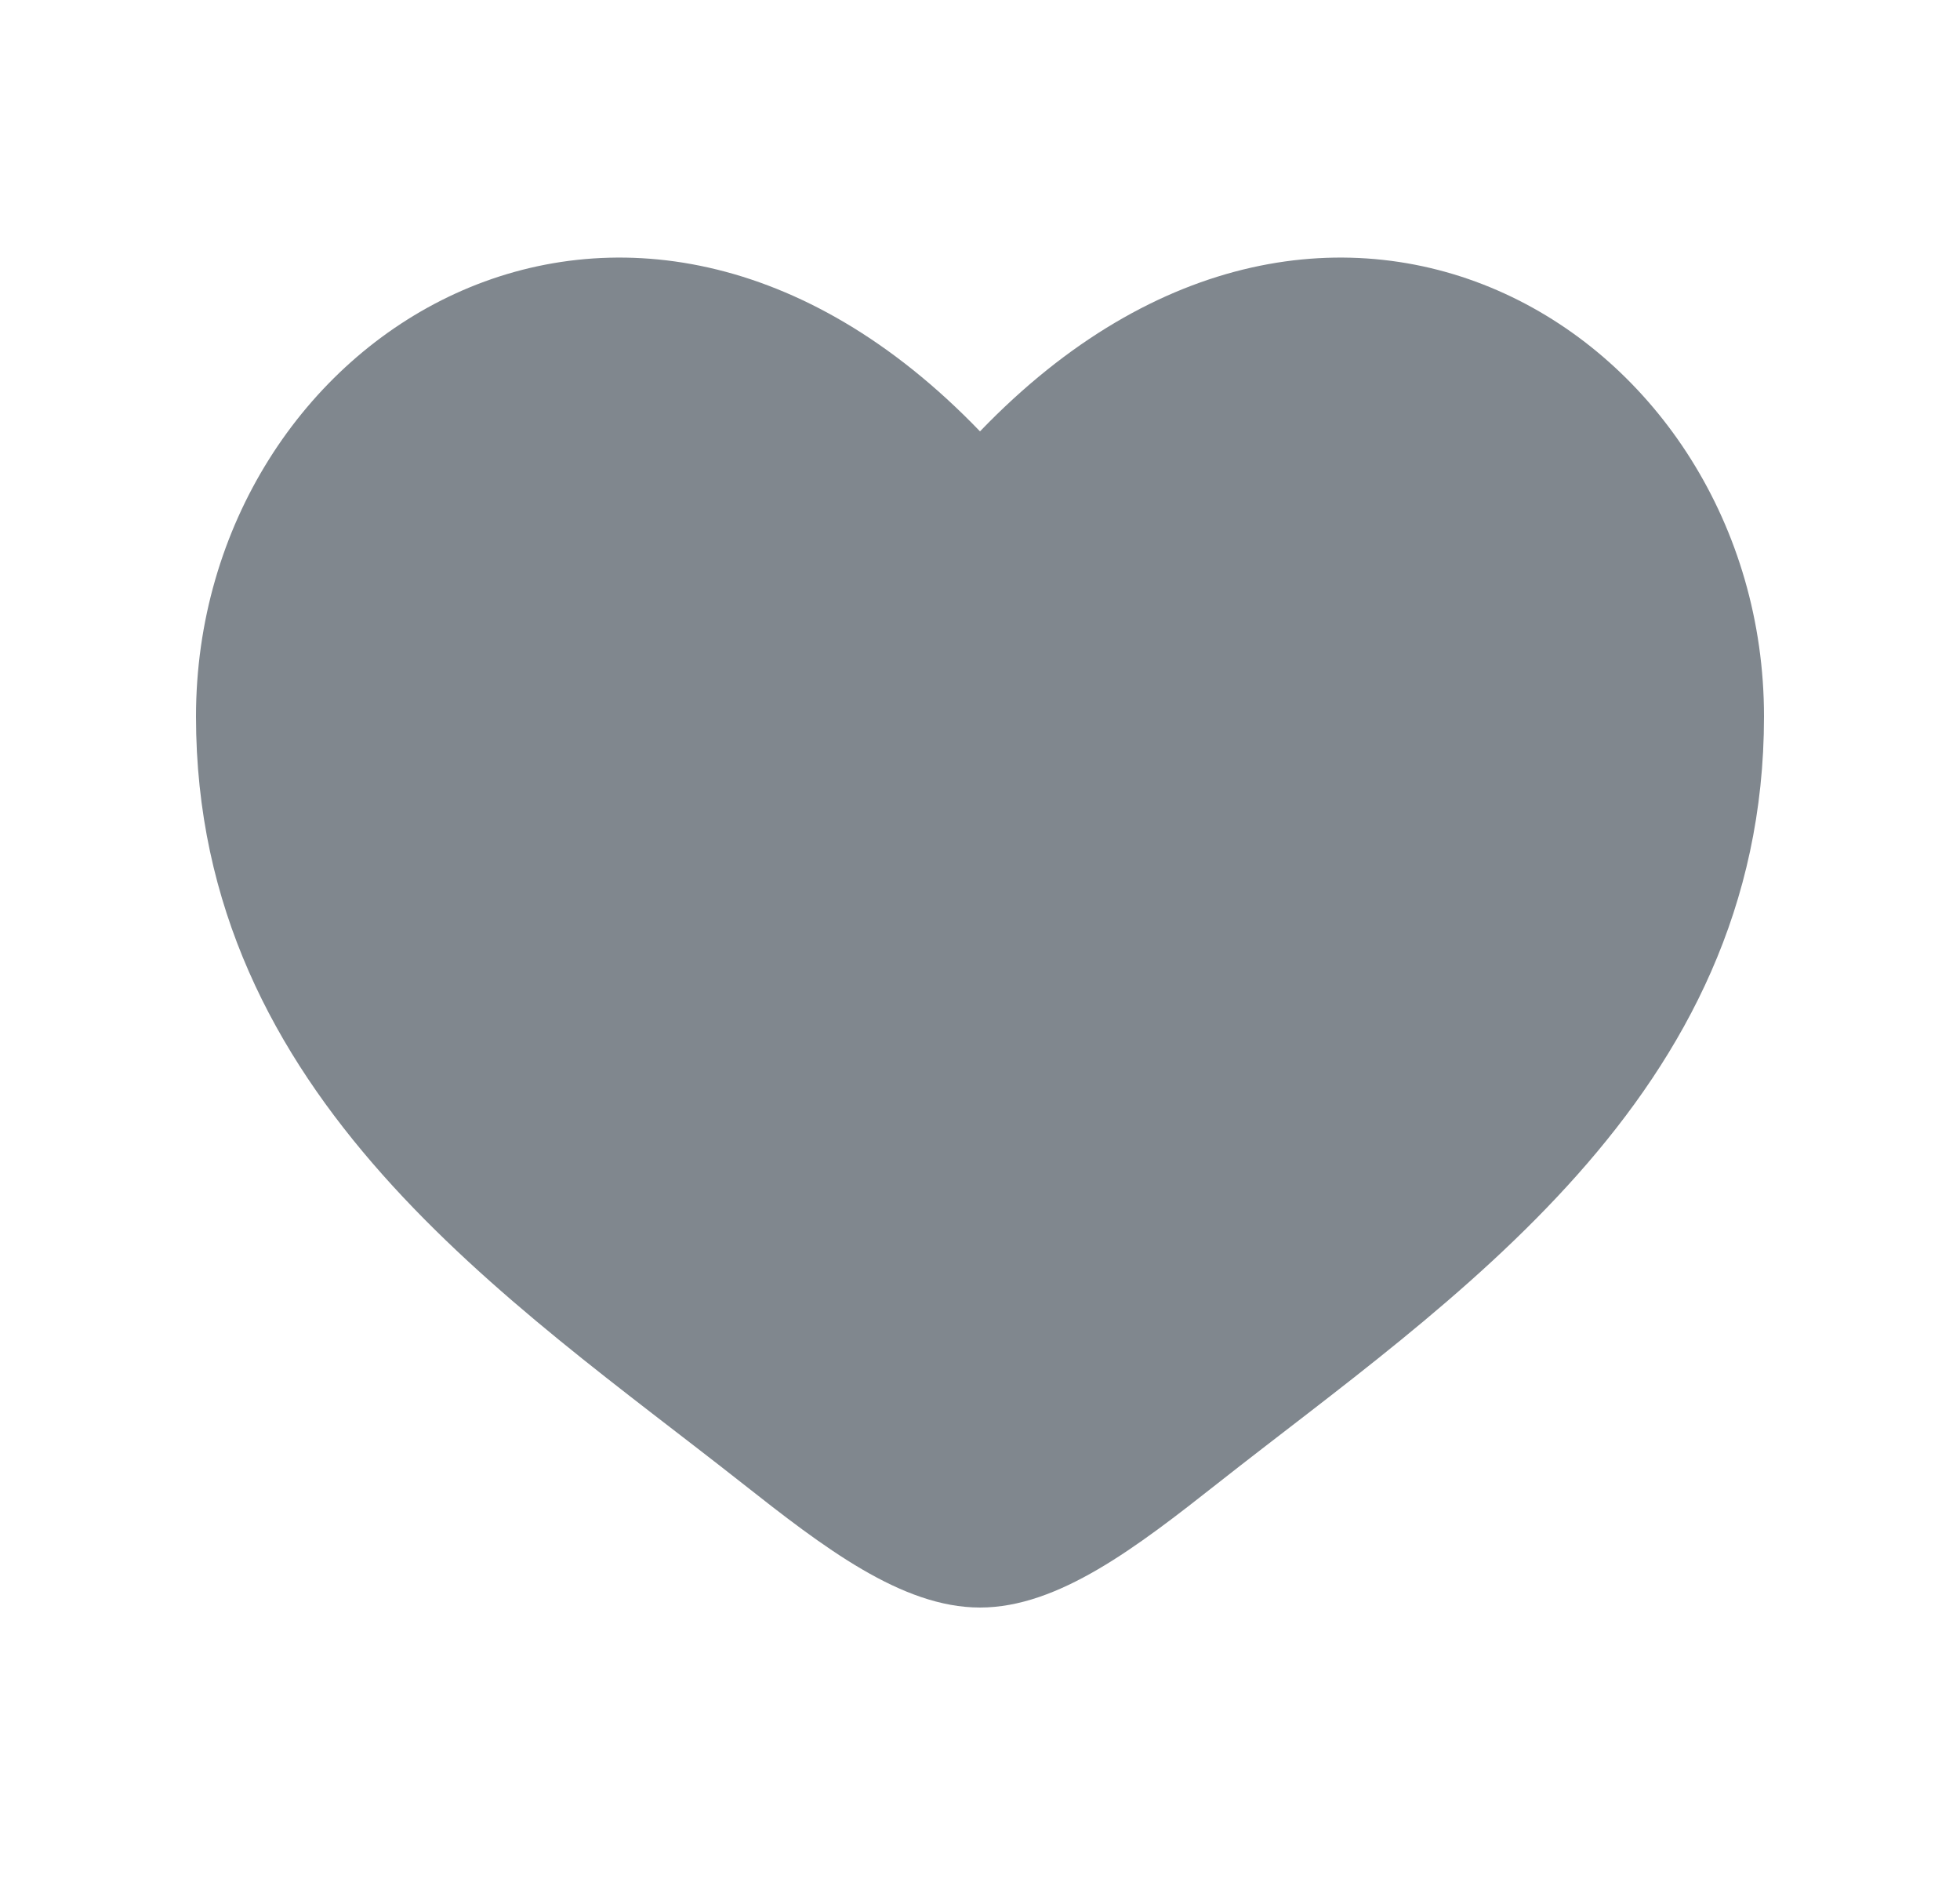
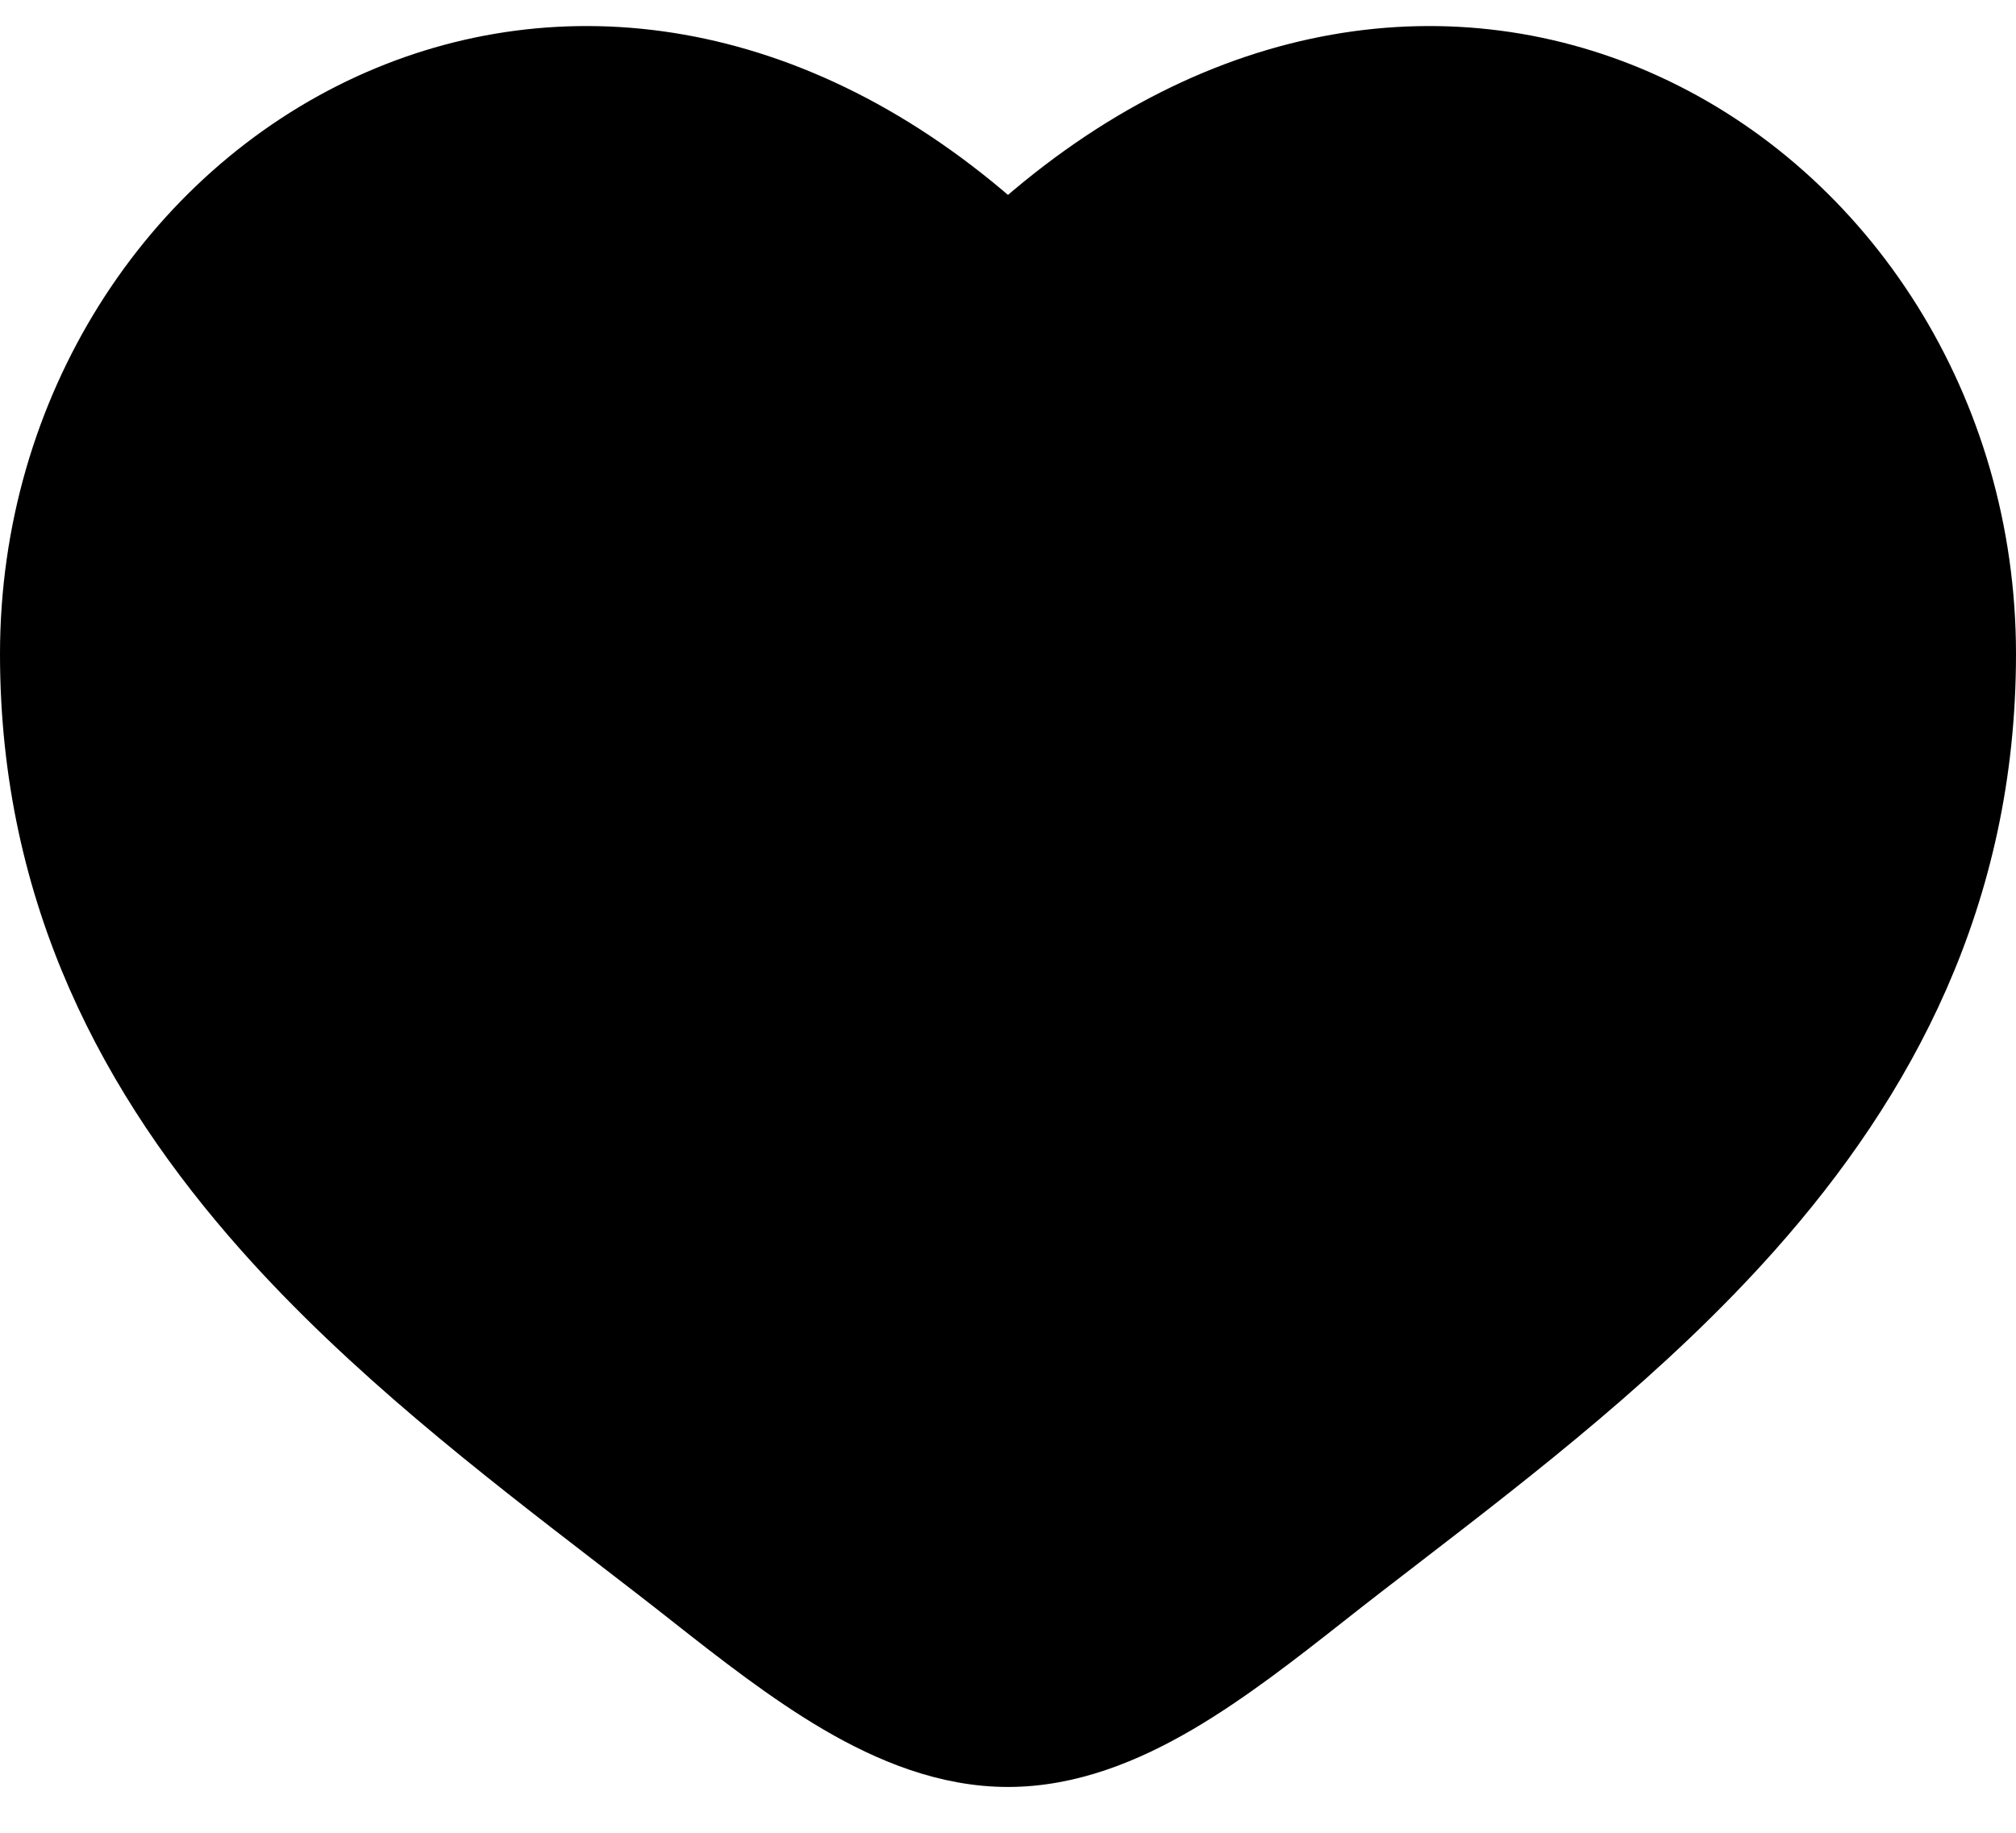
- <svg xmlns="http://www.w3.org/2000/svg" width="25" height="24" viewBox="0 0 25 24" fill="none">
-   <path d="M2.5 9.137C2.5 14 6.519 16.591 9.462 18.911C10.5 19.729 11.5 20.5 12.5 20.5C13.5 20.5 14.5 19.729 15.538 18.911C18.481 16.591 22.5 14 22.5 9.137C22.5 4.274 17 0.825 12.5 5.501C8 0.825 2.5 4.274 2.5 9.137Z" fill="#80878E" />
+ <svg xmlns="http://www.w3.org/2000/svg" width="22" height="20" viewBox="0 0 22 20" fill="none">
+   <path d="M4.624 2.424C2.965 3.183 1.75 4.986 1.75 7.137C1.75 9.335 2.649 11.028 3.938 12.48C5.001 13.676 6.287 14.668 7.541 15.635C7.839 15.864 8.135 16.093 8.426 16.322C8.952 16.737 9.421 17.101 9.874 17.365C10.326 17.629 10.69 17.75 11 17.75C11.31 17.75 11.674 17.629 12.126 17.365C12.579 17.101 13.048 16.737 13.574 16.322C13.865 16.093 14.161 15.864 14.459 15.635C15.713 14.668 16.999 13.676 18.062 12.48C19.351 11.028 20.25 9.335 20.25 7.137C20.25 4.986 19.035 3.183 17.376 2.424C15.764 1.688 13.598 1.883 11.54 4.021C11.399 4.168 11.204 4.251 11 4.251C10.796 4.251 10.601 4.168 10.46 4.021C8.402 1.883 6.236 1.688 4.624 2.424ZM11 2.459C8.688 0.39 6.099 0.101 4.001 1.06C1.785 2.073 0.25 4.425 0.25 7.137C0.25 9.803 1.361 11.836 2.817 13.476C3.983 14.789 5.41 15.888 6.671 16.859C6.957 17.079 7.234 17.292 7.497 17.5C8.01 17.904 8.56 18.334 9.117 18.66C9.674 18.985 10.31 19.25 11 19.25C11.69 19.25 12.326 18.985 12.883 18.66C13.44 18.334 13.99 17.904 14.503 17.5C14.766 17.292 15.043 17.079 15.329 16.859C16.59 15.888 18.017 14.789 19.183 13.476C20.64 11.836 21.75 9.803 21.75 7.137C21.75 4.425 20.215 2.073 17.999 1.06C15.901 0.101 13.312 0.39 11 2.459Z" fill="black" />
+   <path d="M4.624 2.424C2.965 3.183 1.75 4.986 1.75 7.137C1.75 9.335 2.649 11.028 3.938 12.48C5.001 13.676 6.287 14.668 7.541 15.635C7.839 15.864 8.135 16.093 8.426 16.322C8.952 16.737 9.421 17.101 9.874 17.365C10.326 17.629 10.69 17.75 11 17.75C11.31 17.75 11.674 17.629 12.126 17.365C12.579 17.101 13.048 16.737 13.574 16.322C13.865 16.093 14.161 15.864 14.459 15.635C15.713 14.668 16.999 13.676 18.062 12.48C19.351 11.028 20.25 9.335 20.25 7.137C20.25 4.986 19.035 3.183 17.376 2.424C15.764 1.688 13.598 1.883 11.54 4.021C11.399 4.168 11.204 4.251 11 4.251C10.796 4.251 10.601 4.168 10.46 4.021C8.402 1.883 6.236 1.688 4.624 2.424ZM11 2.459C8.688 0.39 6.099 0.101 4.001 1.06C1.785 2.073 0.25 4.425 0.25 7.137C0.25 9.803 1.361 11.836 2.817 13.476C3.983 14.789 5.41 15.888 6.671 16.859C6.957 17.079 7.234 17.292 7.497 17.5C8.01 17.904 8.56 18.334 9.117 18.66C9.674 18.985 10.31 19.25 11 19.25C11.69 19.25 12.326 18.985 12.883 18.66C13.44 18.334 13.99 17.904 14.503 17.5C14.766 17.292 15.043 17.079 15.329 16.859C16.59 15.888 18.017 14.789 19.183 13.476C20.64 11.836 21.75 9.803 21.75 7.137C21.75 4.425 20.215 2.073 17.999 1.06C15.901 0.101 13.312 0.39 11 2.459Z" stroke="black" stroke-width="0.5" />
</svg>
